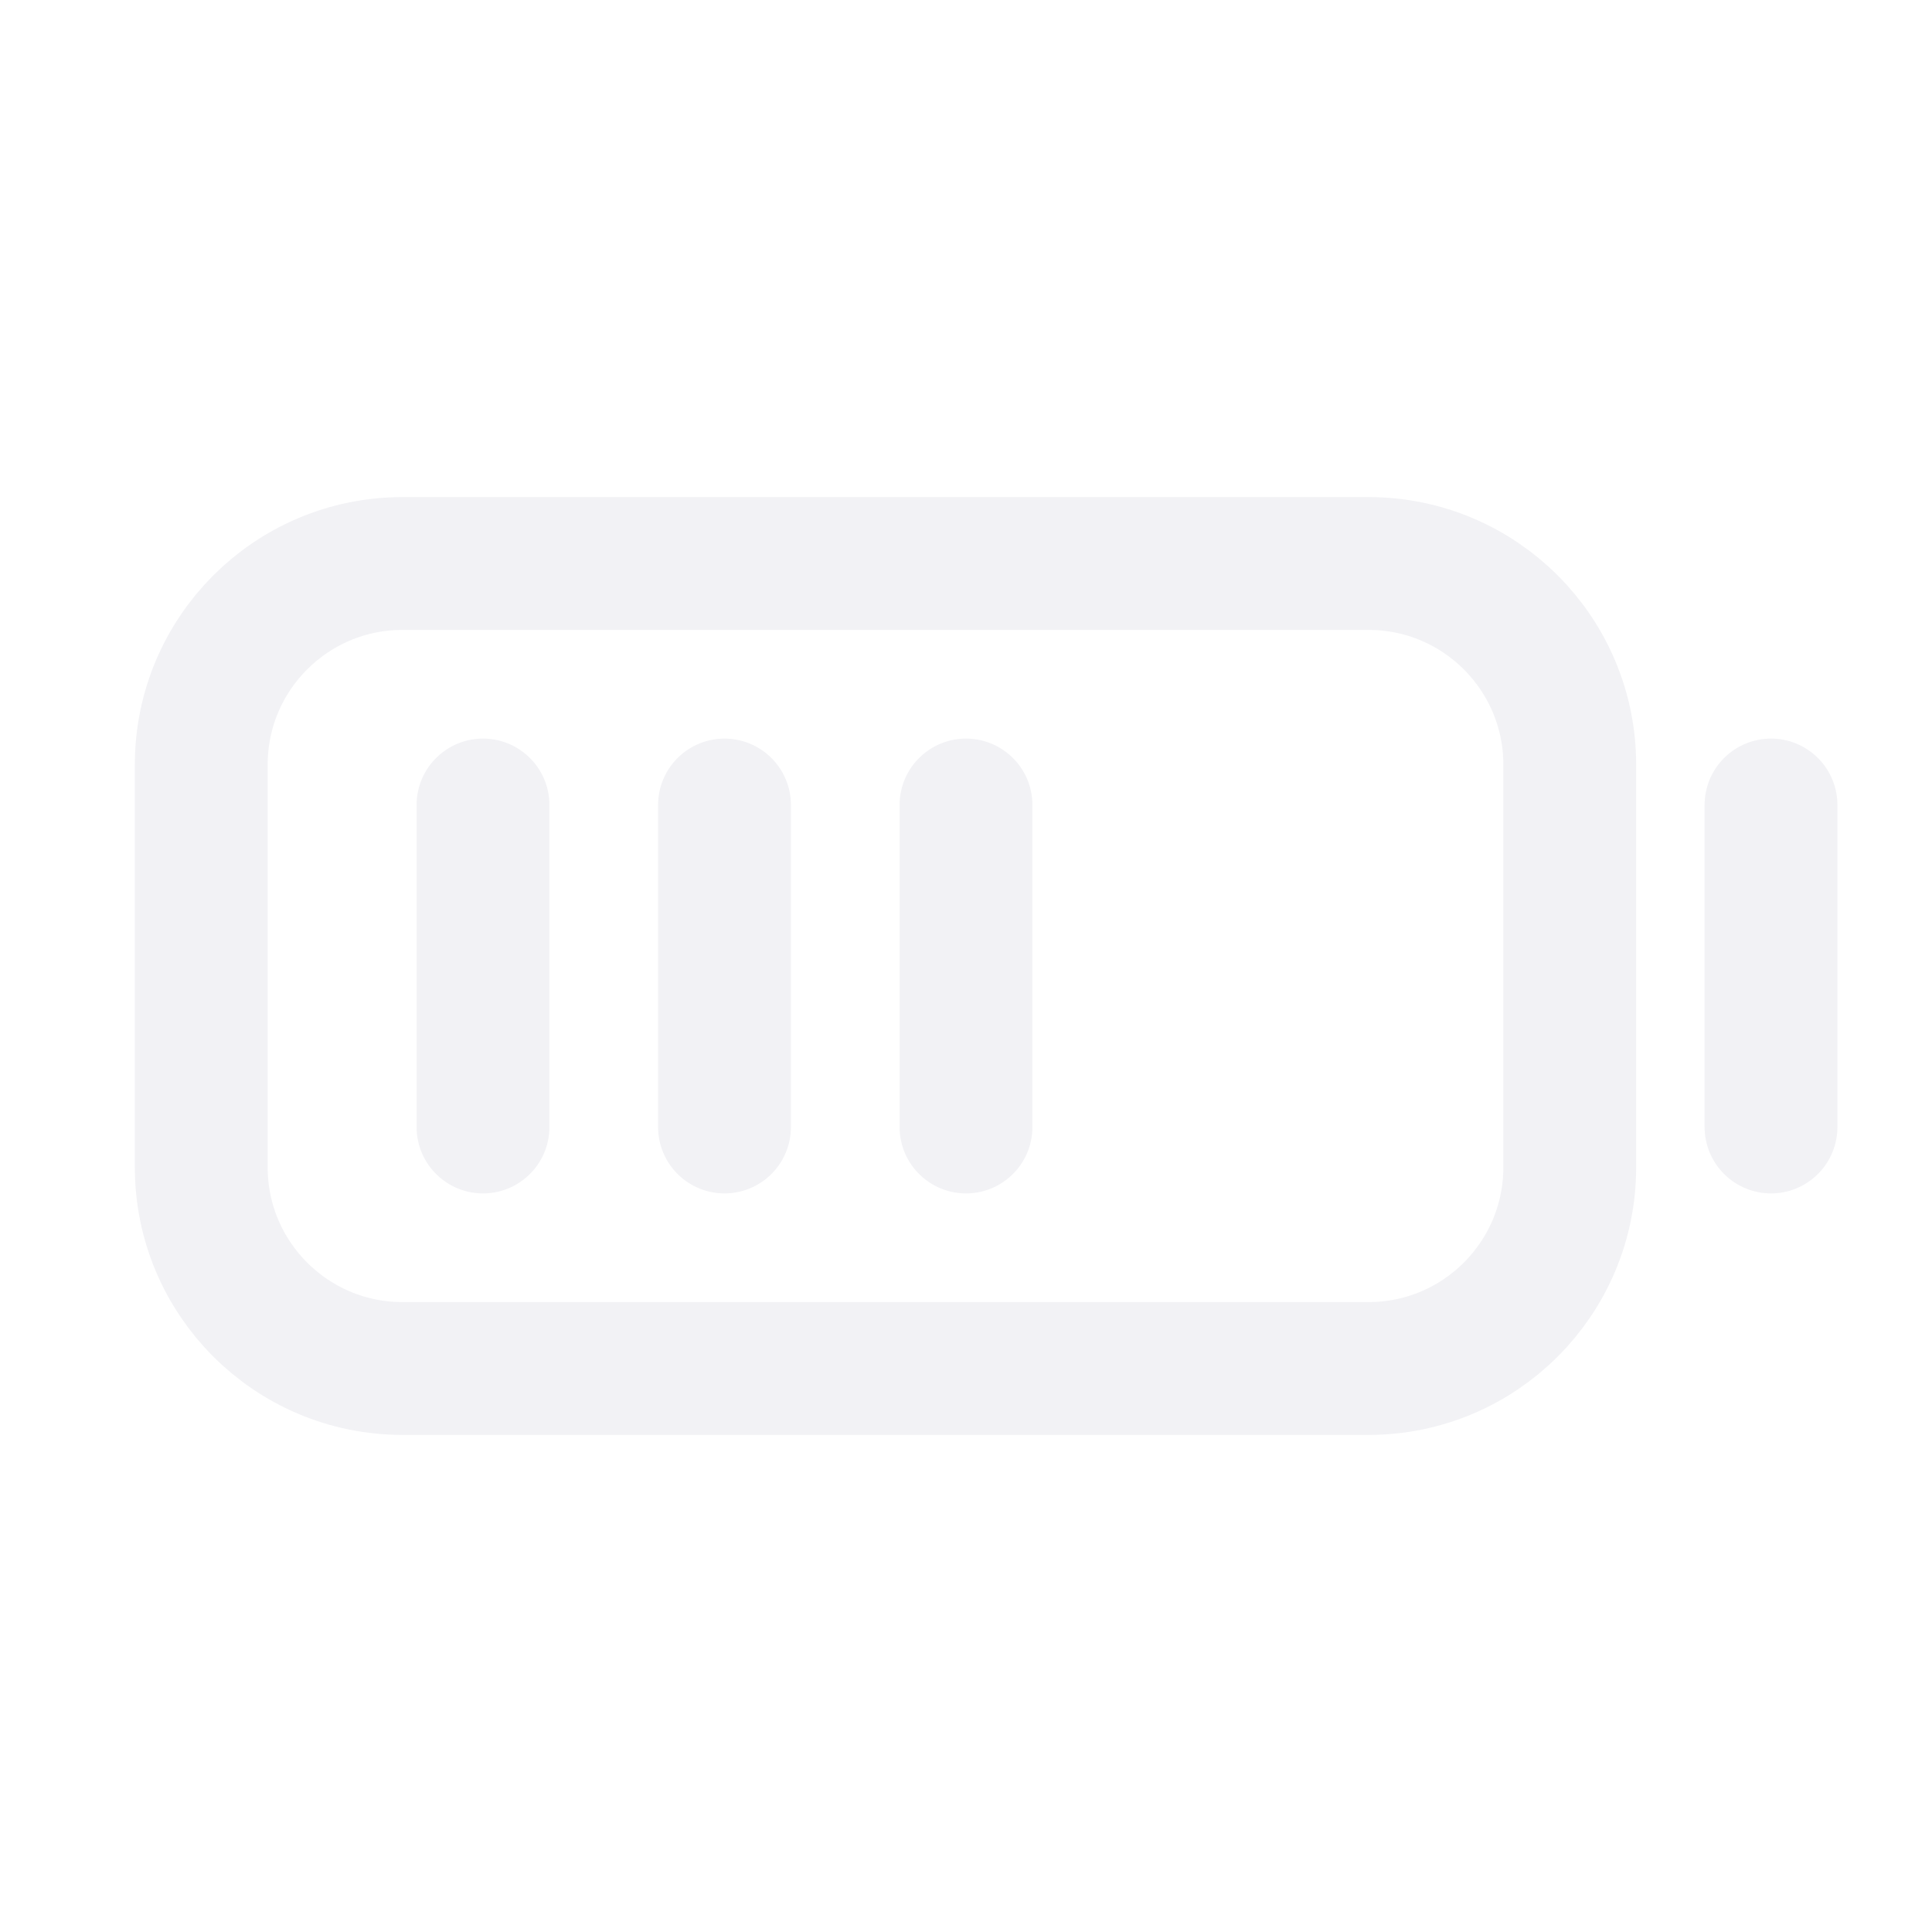
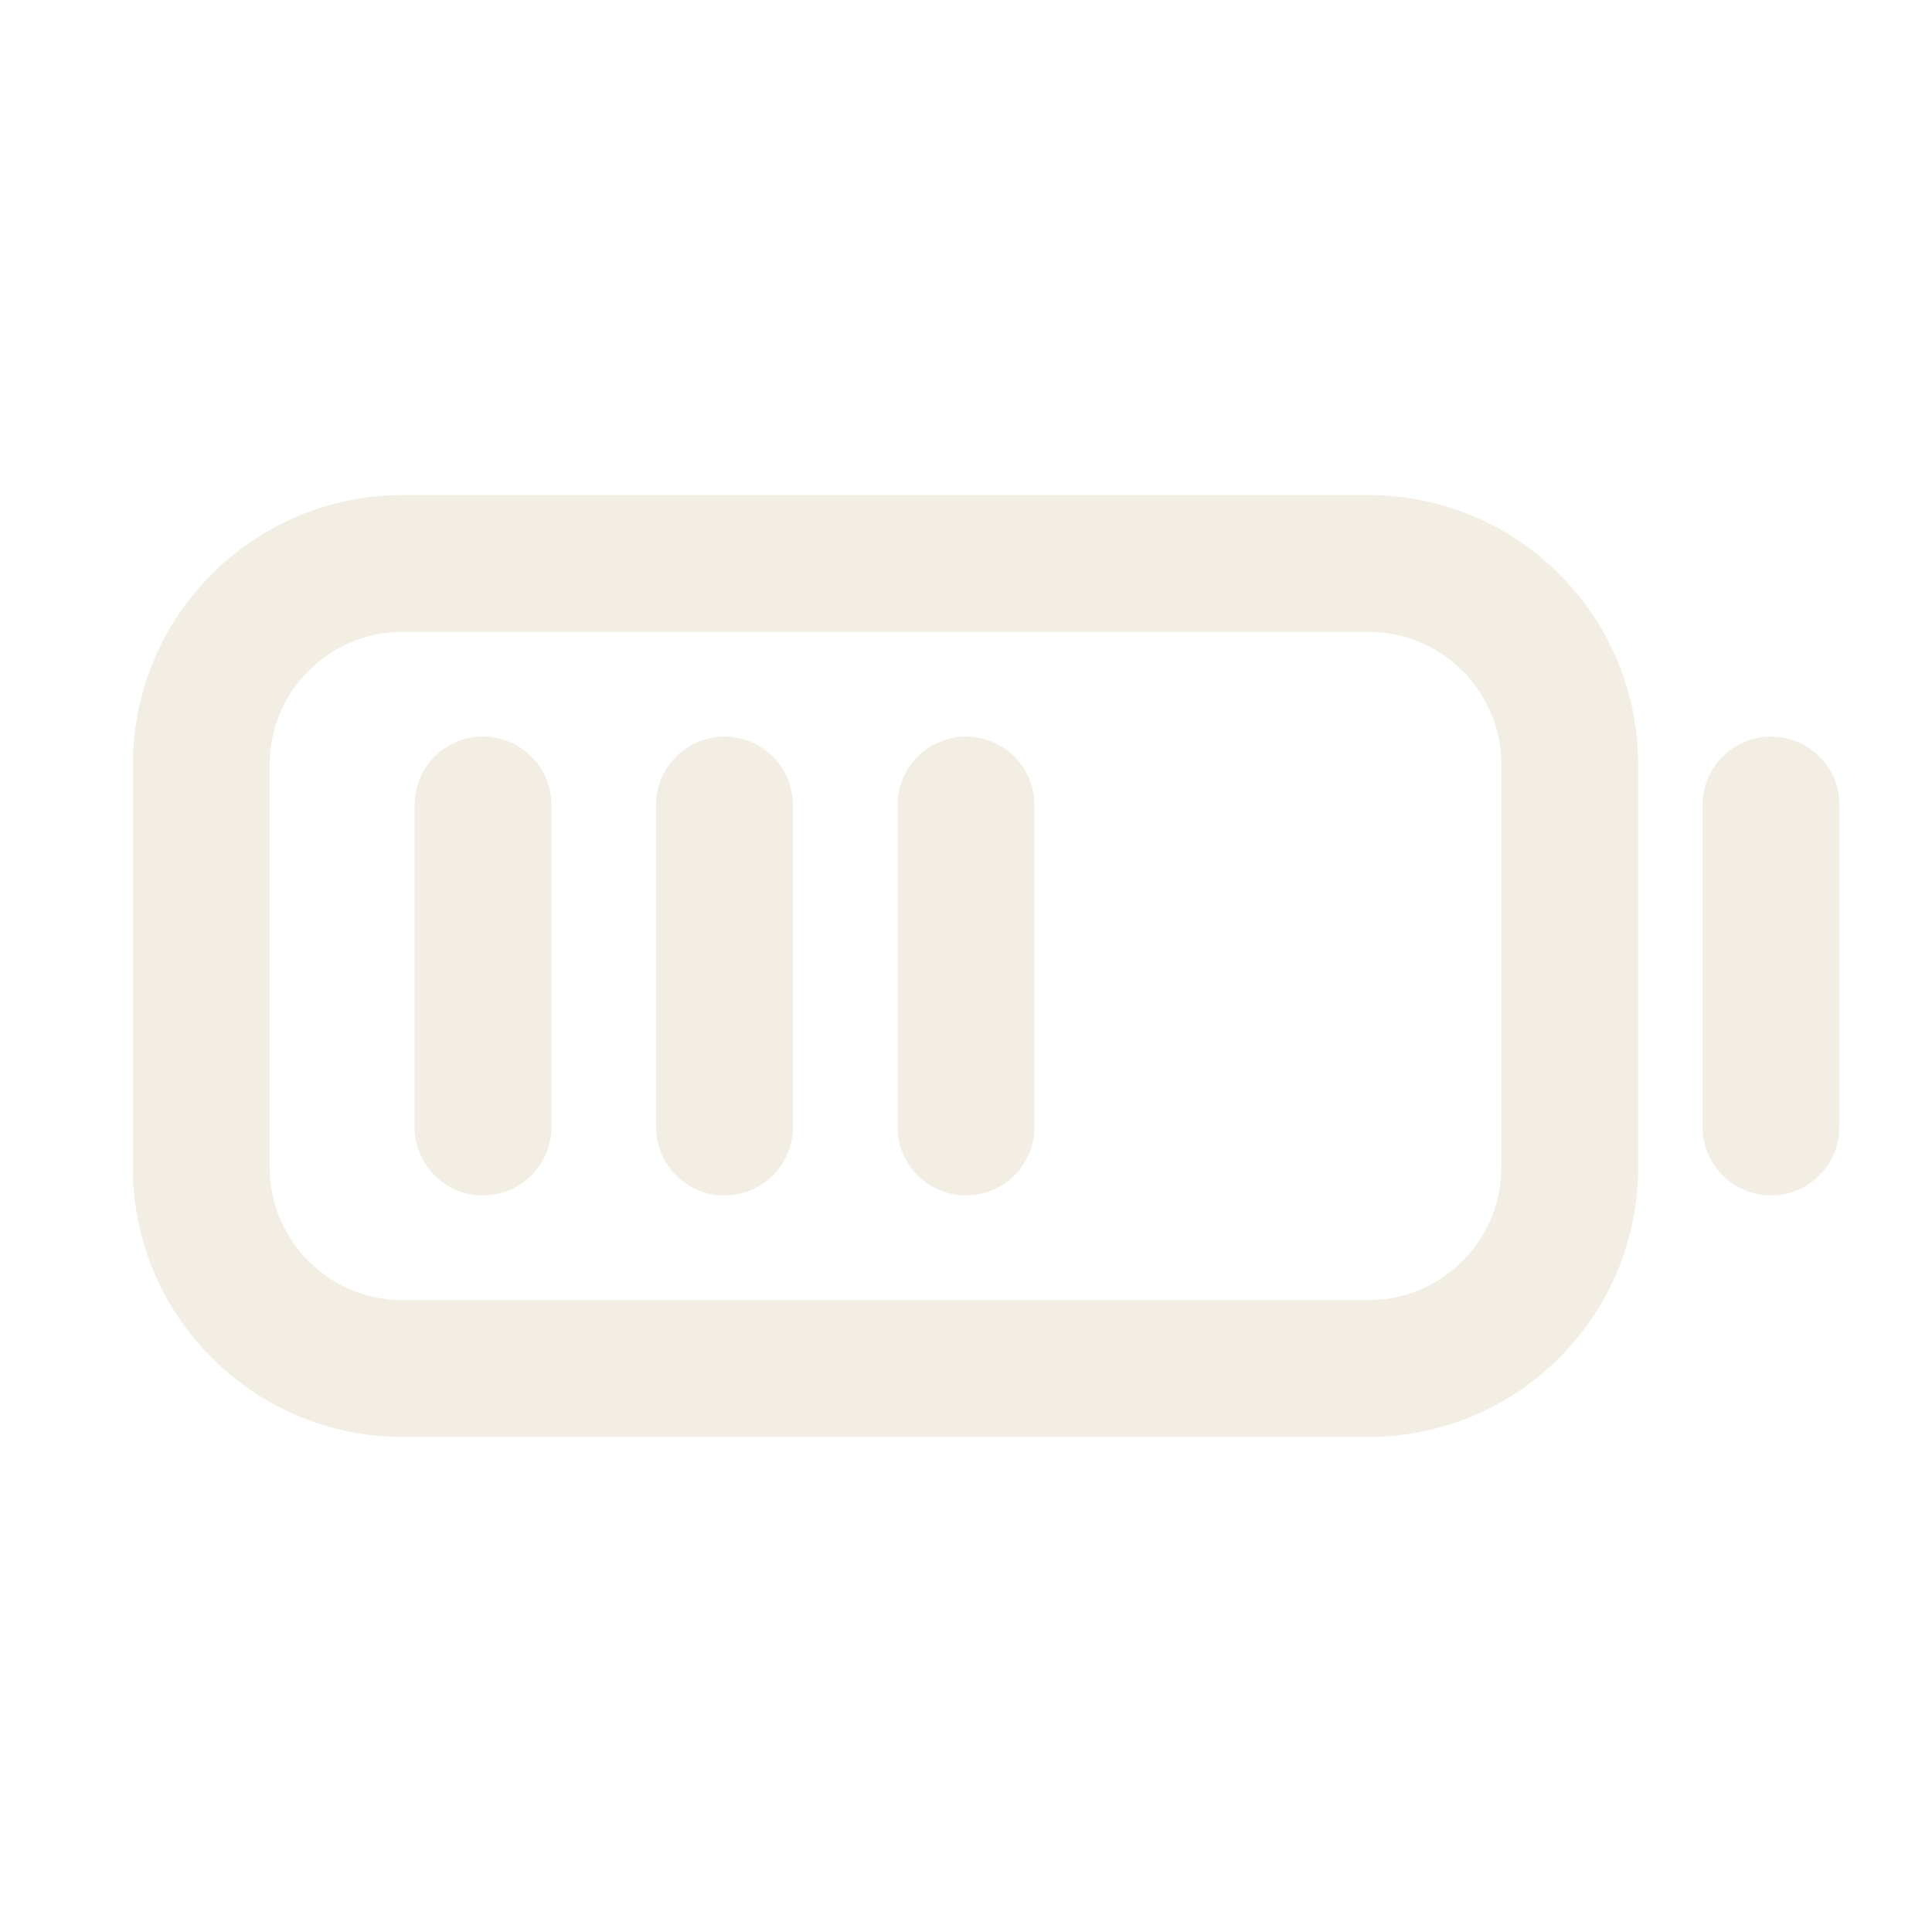
<svg xmlns="http://www.w3.org/2000/svg" width="24" height="24" viewBox="0 0 24 24">
-   <g fill="none" stroke="#f2f2f5" stroke-width="1.65" stroke-linecap="round" stroke-linejoin="round">
+   <g fill="none" stroke="#f3eee4" stroke-width="1.7" stroke-linecap="round" stroke-linejoin="round">
    <rect x="2.5" y="7" width="17" height="10" rx="2.5" />
    <path d="M22 10v4M6 10v4M9 10v4M12 10v4" />
  </g>
</svg>
